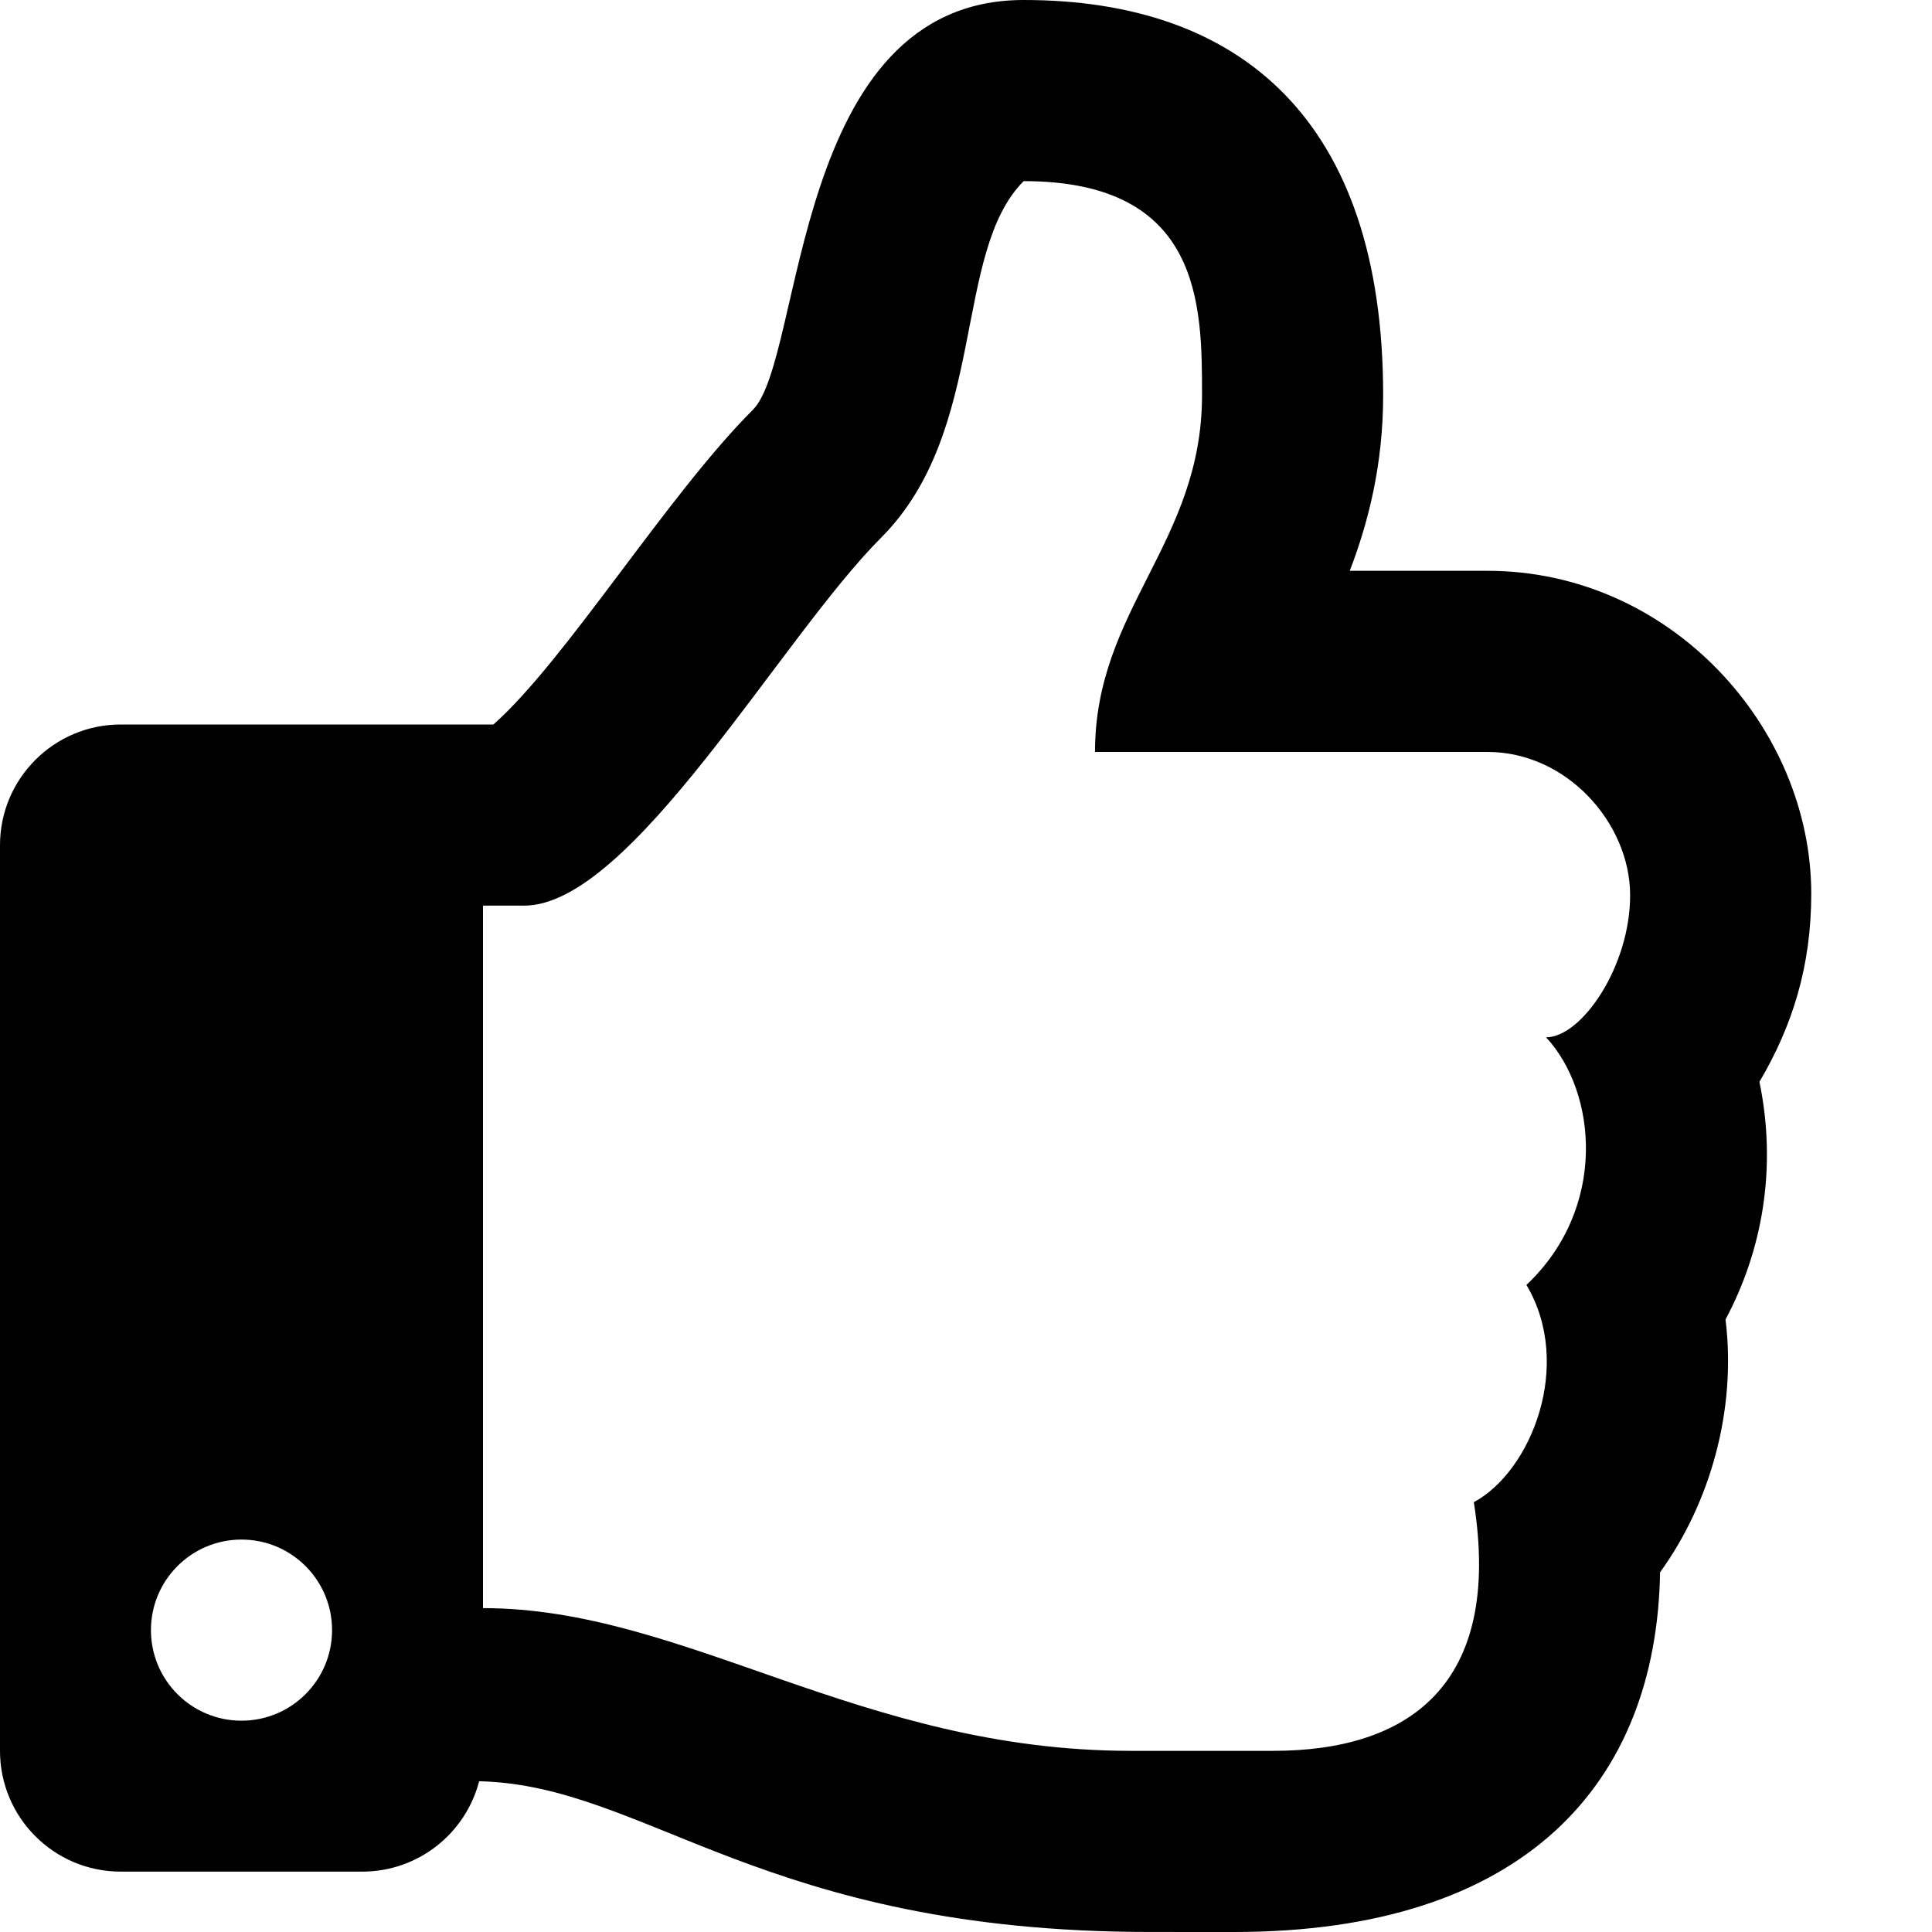
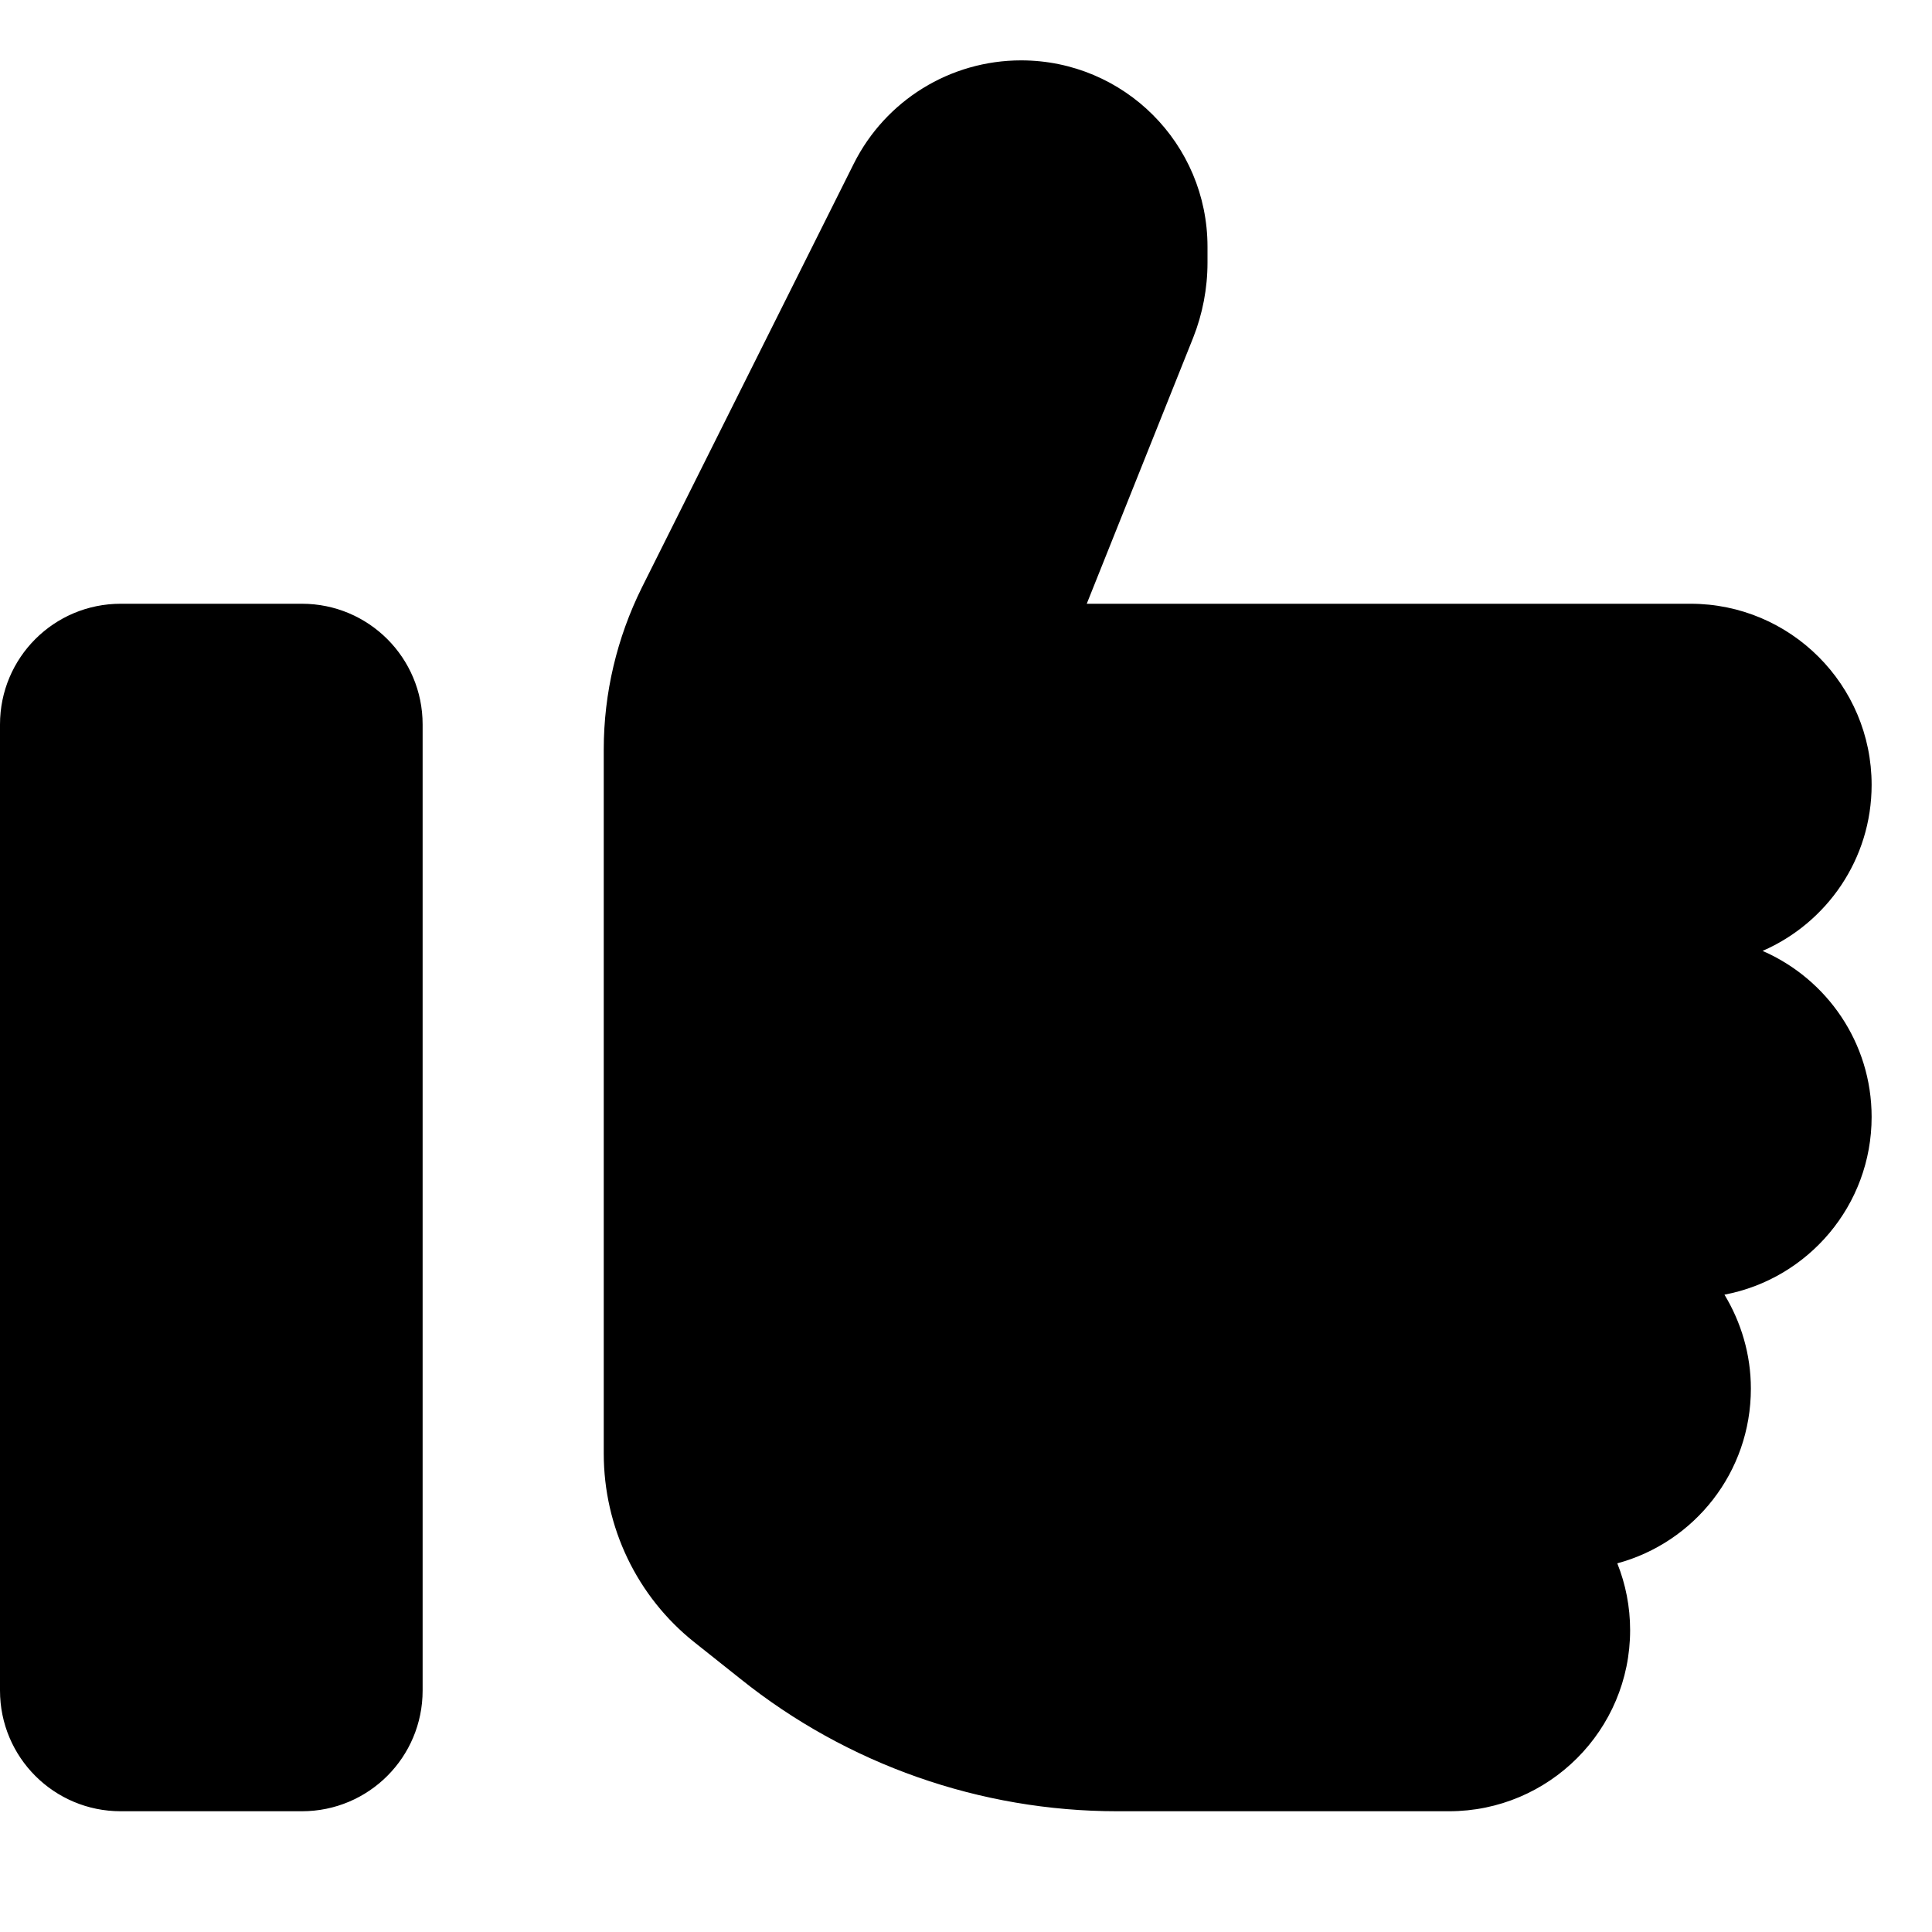
<svg xmlns="http://www.w3.org/2000/svg" viewBox="0 0 512 512">
-   <path d="M466.27 286.69C475.04 271.84 480 256 480 236.85c0-44.015-37.218-85.58-85.82-85.58H357.7c4.92-12.81 8.85-28.13 8.85-46.54C366.55 31.936 328.86 0 271.28 0c-61.607 0-58.093 94.933-71.76 108.6-22.747 22.747-49.615 66.447-68.76 83.4H32c-17.673 0-32 14.327-32 32v240c0 17.673 14.327 32 32 32h64c14.893 0 27.408-10.174 30.978-23.95 44.509 1.001 75.06 39.94 177.802 39.94 7.22 0 15.22.01 22.22.01 77.117 0 111.986-39.423 112.94-95.33 13.319-18.425 20.299-43.122 17.34-66.99 9.854-18.452 13.664-40.343 8.99-62.99zm-61.75 53.83c12.56 21.13 1.26 49.41-13.94 57.57 7.7 48.78-17.608 65.9-53.12 65.9h-37.82c-71.639 0-118.029-37.82-171.64-37.82V240h10.92c28.36 0 67.98-70.89 94.54-97.46 28.36-28.36 18.91-75.63 37.82-94.54 47.27 0 47.27 32.98 47.27 56.73 0 39.17-28.36 56.72-28.36 94.54h103.99c21.11 0 37.73 18.91 37.82 37.82.09 18.9-12.82 37.81-22.27 37.81 13.489 14.555 16.371 45.236-5.21 65.62zM88 432c0 13.255-10.745 24-24 24s-24-10.745-24-24 10.745-24 24-24 24 10.745 24 24z" />
+   <path d="M80 160c17.7 0 32 14.3 32 32l0 256c0 17.7-14.3 32-32 32l-48 0c-17.7 0-32-14.3-32-32L0 192c0-17.7 14.3-32 32-32l48 0zM270.6 16C297.9 16 320 38.1 320 65.4l0 4.2c0 6.8-1.3 13.6-3.8 19.9L288 160 448 160c26.5 0 48 21.5 48 48 0 19.7-11.9 36.6-28.9 44 17 7.4 28.9 24.3 28.9 44 0 23.4-16.8 42.9-39 47.1 4.4 7.3 7 15.8 7 24.9 0 22.2-15 40.8-35.4 46.3 2.2 5.5 3.4 11.5 3.4 17.7 0 26.5-21.5 48-48 48l-87.9 0c-36.3 0-71.6-12.4-99.9-35.1L184 435.2c-15.2-12.1-24-30.5-24-50l0-186.6c0-14.9 3.5-29.6 10.1-42.9L226.3 43.3C234.7 26.6 251.8 16 270.6 16z" />
</svg>
